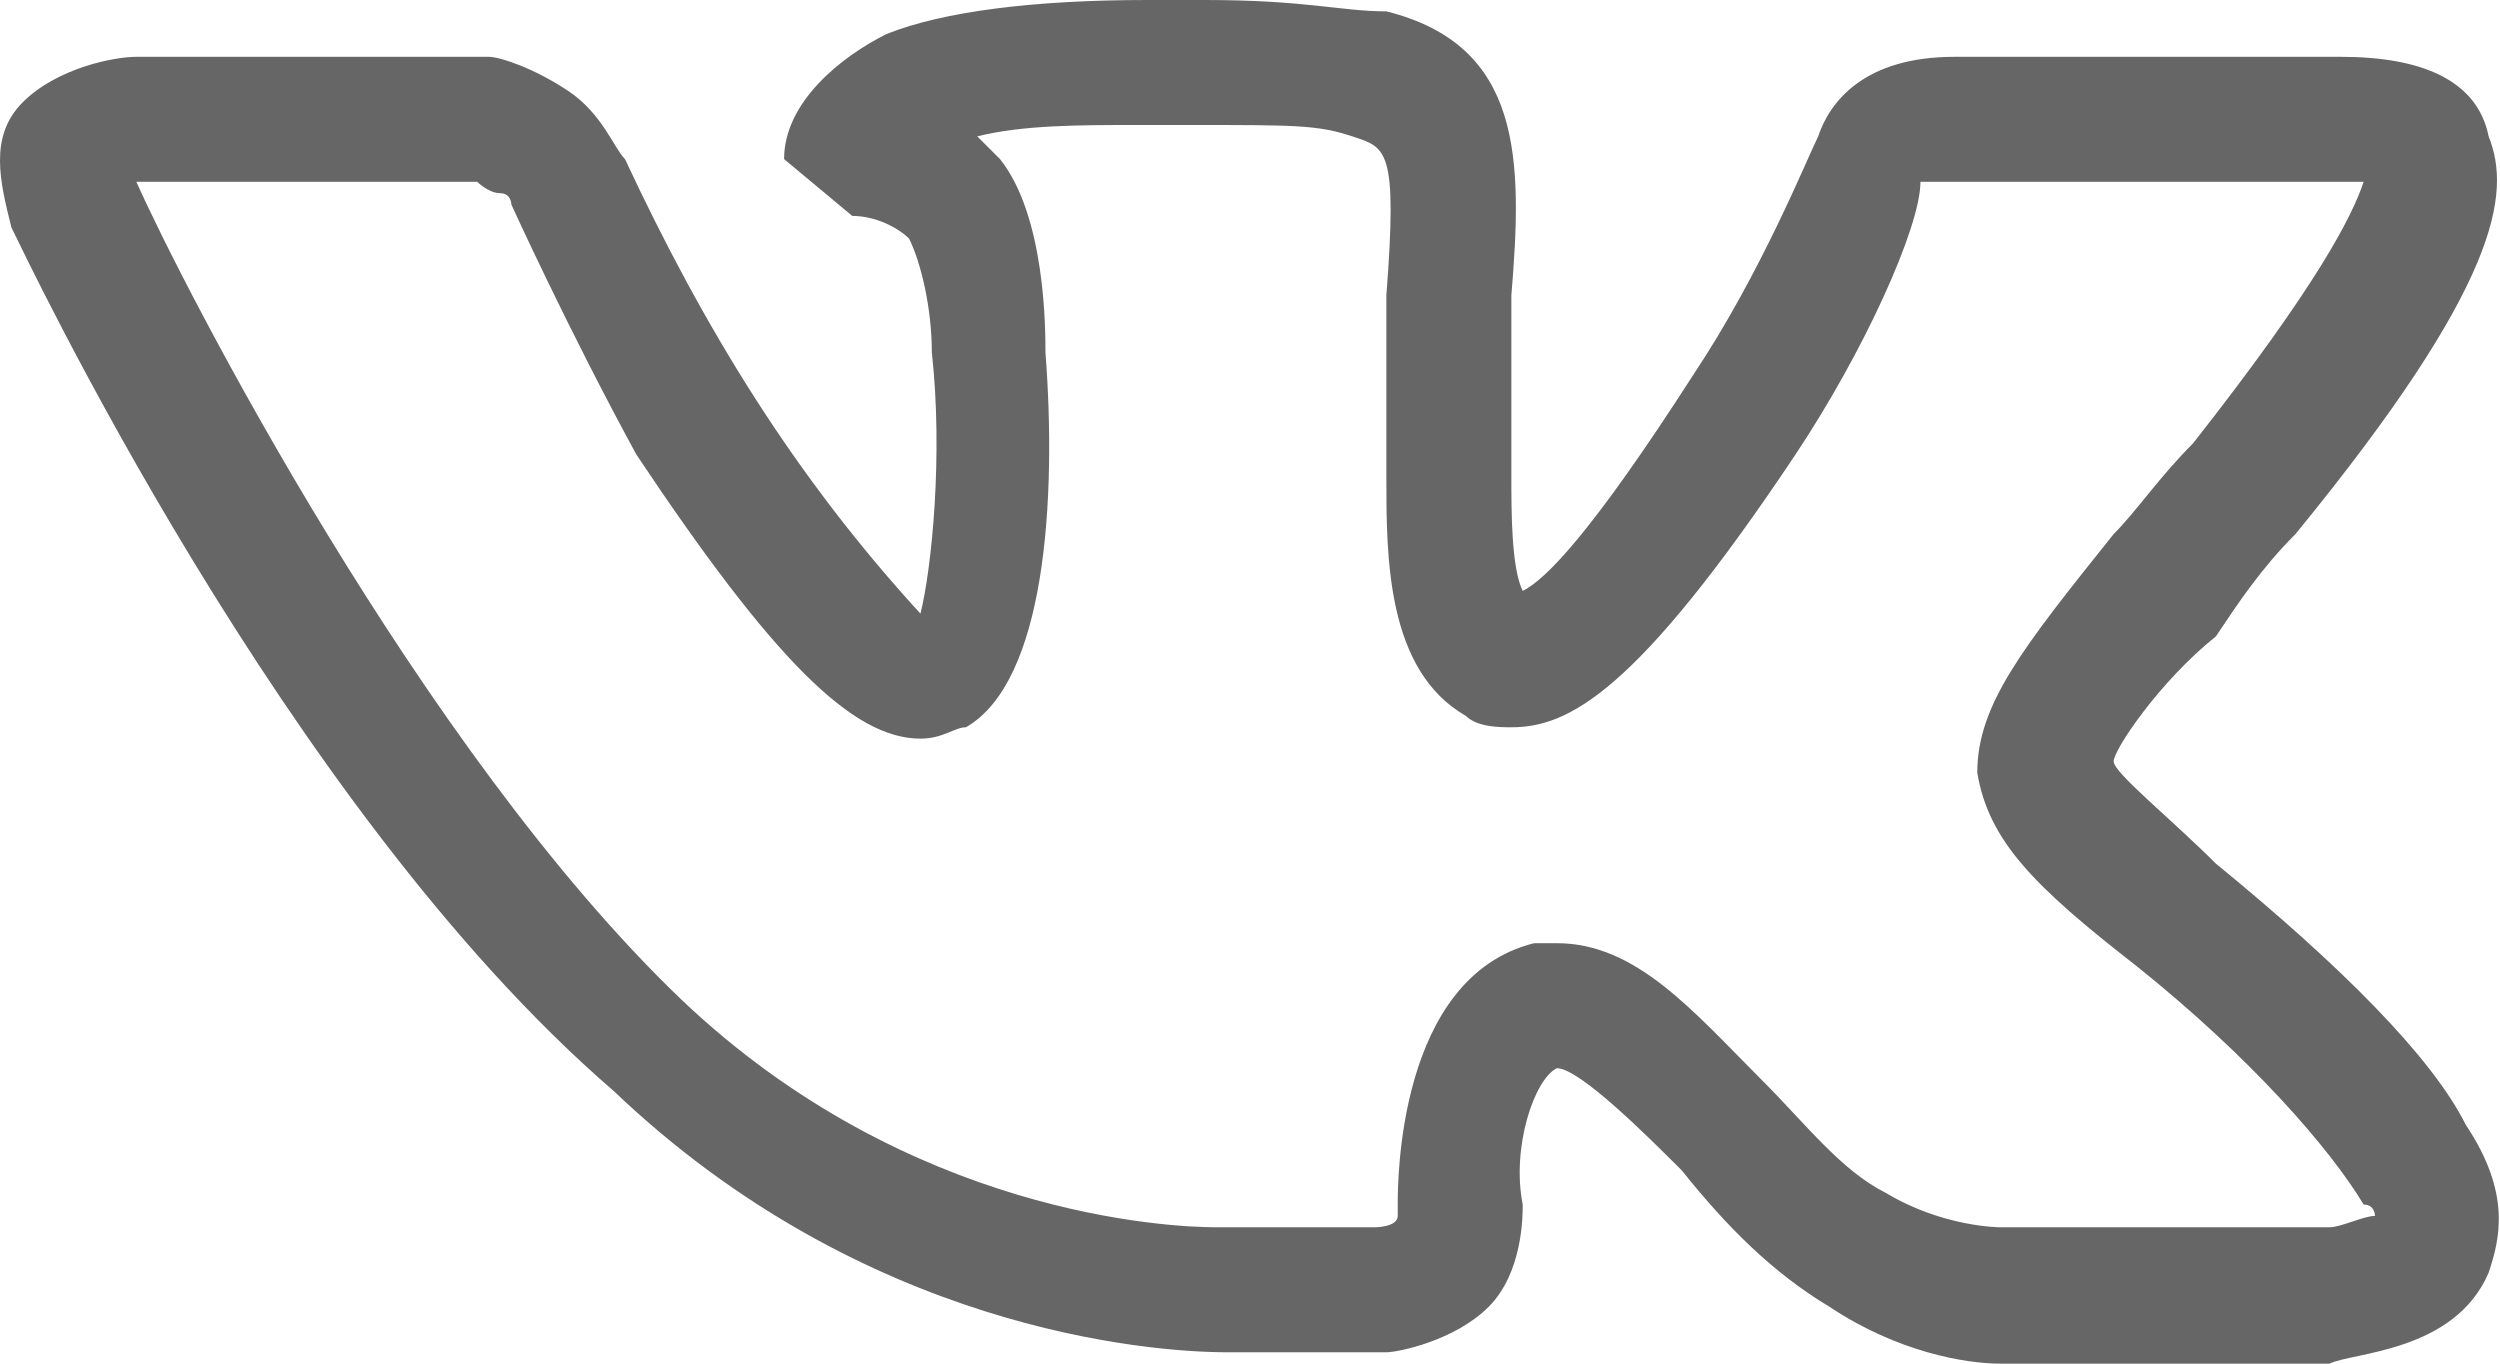
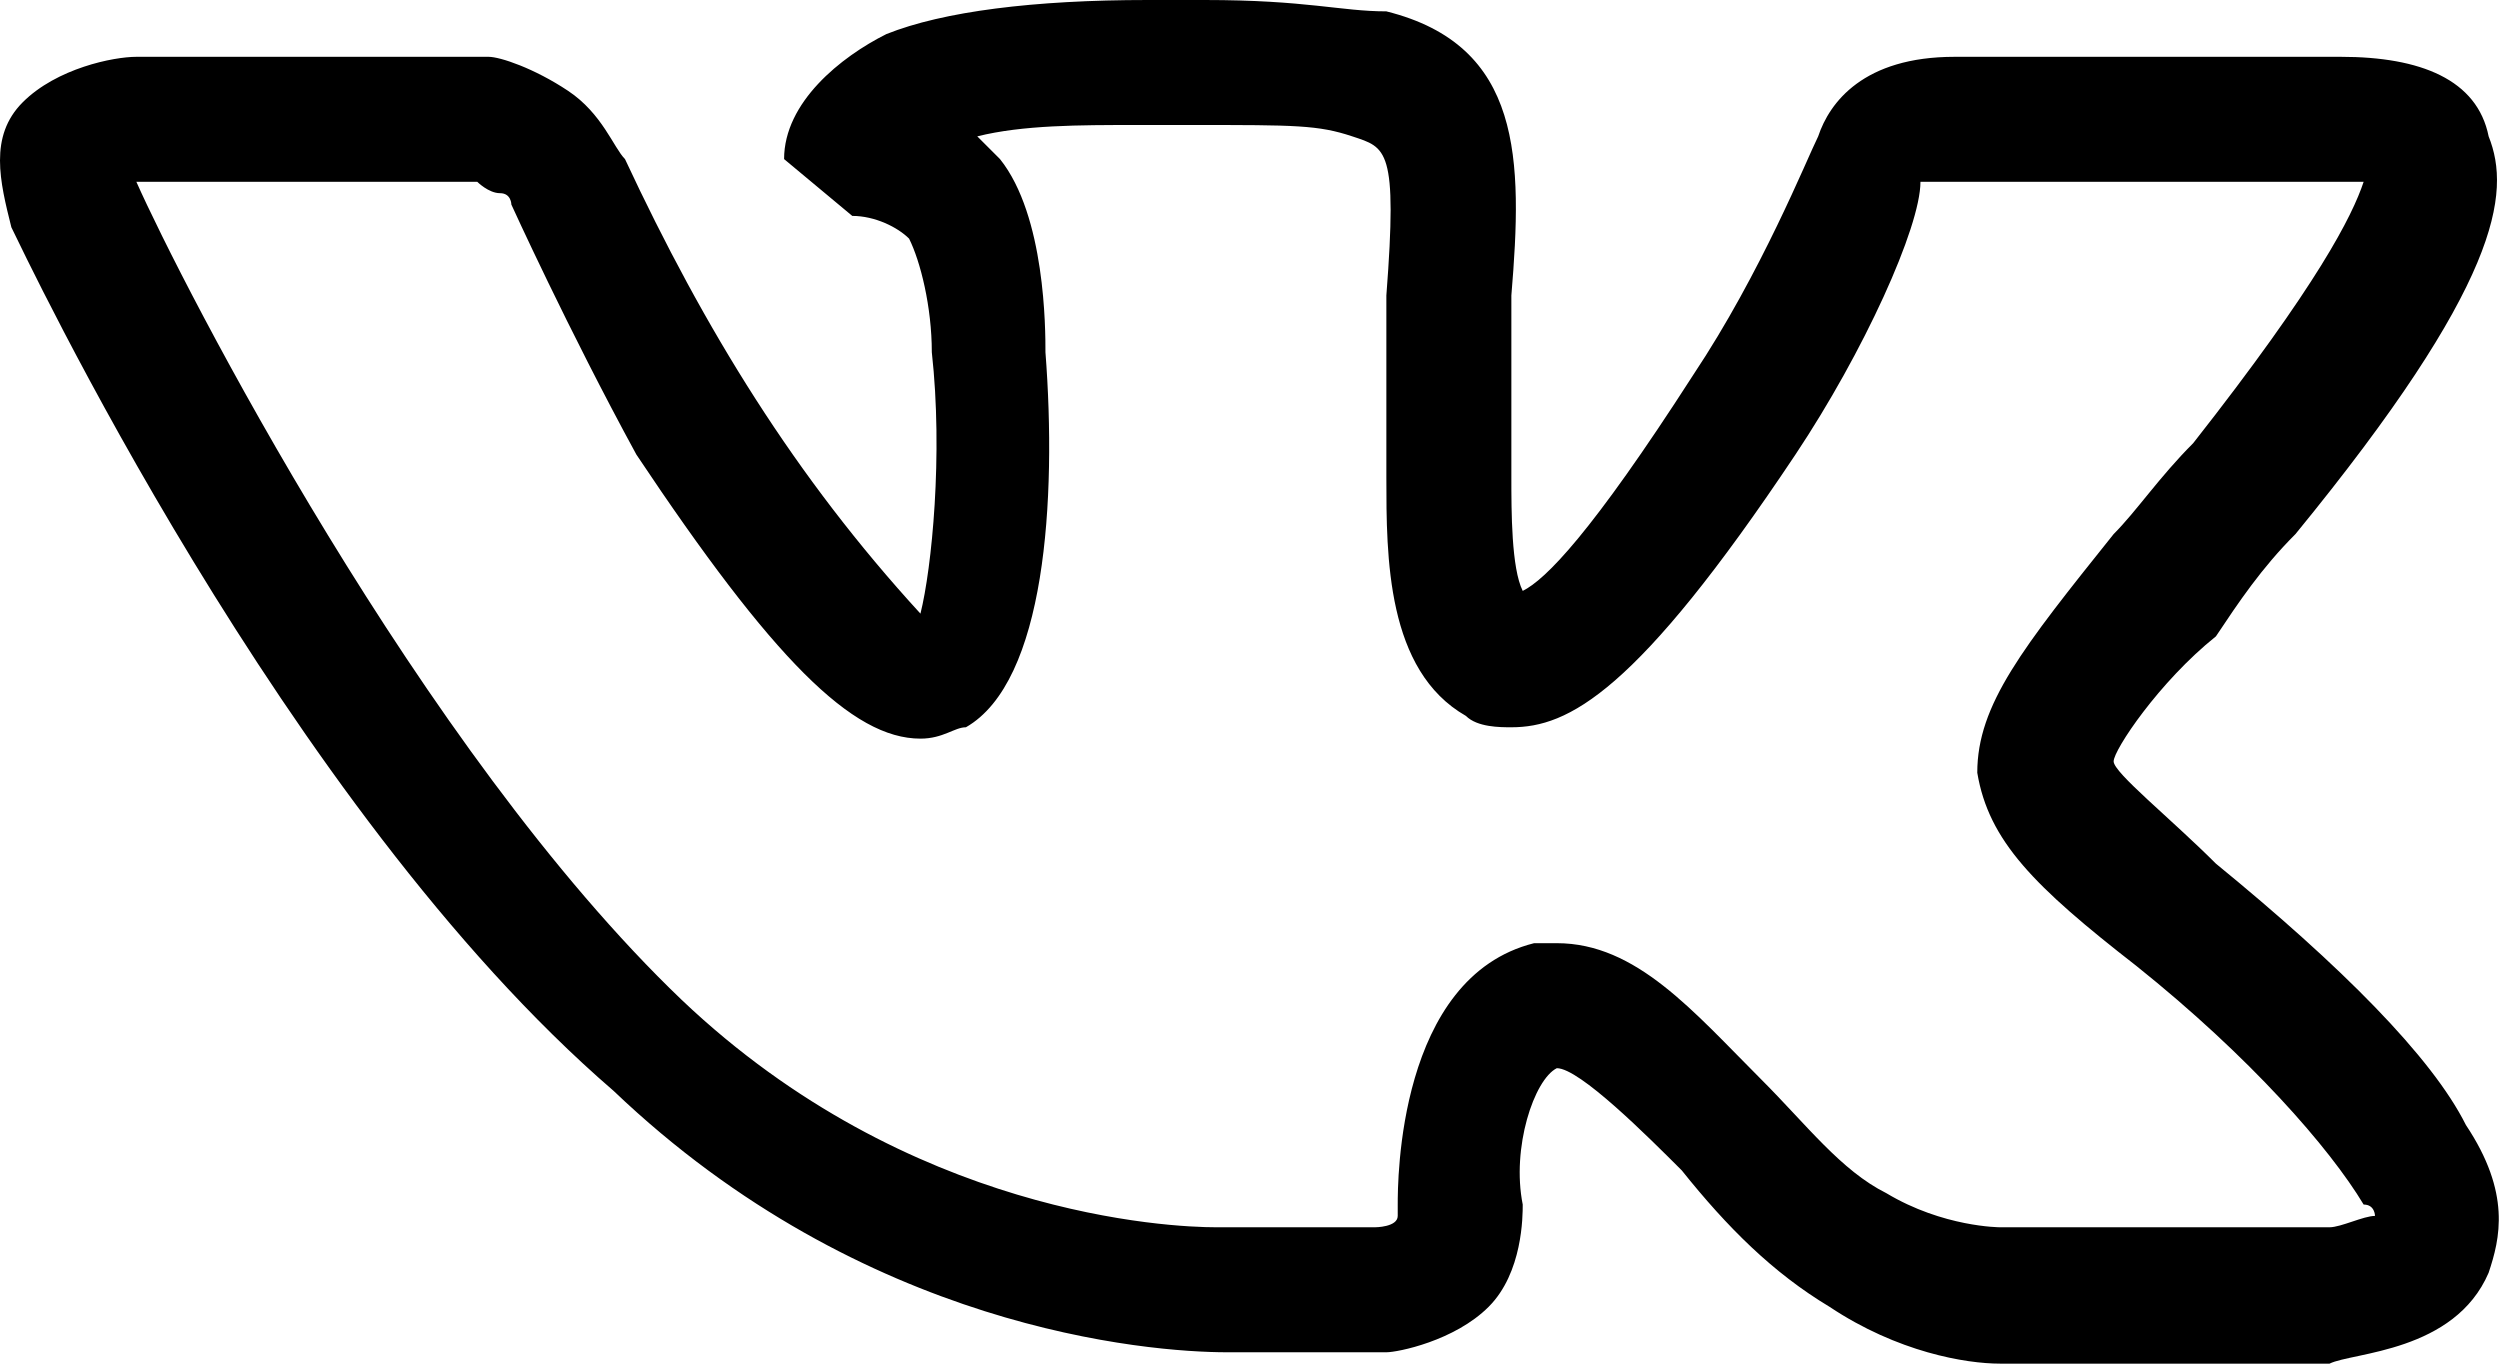
- <svg xmlns="http://www.w3.org/2000/svg" version="1.1" id="Layer_1" x="0px" y="0px" viewBox="0 0 22 12" style="enable-background:new 0 0 22 12;" xml:space="preserve" fill="#666666">
+ <svg xmlns="http://www.w3.org/2000/svg" version="1.1" id="Layer_1" x="0px" y="0px" viewBox="0 0 22 12" style="enable-background:new 0 0 22 12;" xml:space="preserve">
  <path d="M17.6,12c-0.3,0-0.9-0.1-1.5-0.5c-0.5-0.3-0.9-0.7-1.3-1.2c-0.3-0.3-0.9-0.9-1.1-0.9c-0.2,0.1-0.4,0.7-0.3,1.2 c0,0.1,0,0.6-0.3,0.9c-0.3,0.3-0.8,0.4-0.9,0.4h-1.4c-0.7,0-3.2-0.2-5.4-2.3C2.5,7.1,0.2,2.2,0.1,2C0,1.6-0.1,1.2,0.2,0.9 s0.8-0.4,1-0.4h3.1c0.1,0,0.4,0.1,0.7,0.3C5.3,1,5.4,1.3,5.5,1.4c0.7,1.5,1.5,2.8,2.6,4C8.2,5,8.3,4,8.2,3.1c0-0.4-0.1-0.8-0.2-1 C7.9,2,7.7,1.9,7.5,1.9L6.9,1.4c0-0.5,0.5-0.9,0.9-1.1C8.3,0.1,9.1,0,10.1,0h0.5c0.9,0,1.2,0.1,1.6,0.1c1.2,0.3,1.2,1.3,1.1,2.5v1.6 c0,0.3,0,0.8,0.1,1c0.2-0.1,0.6-0.5,1.5-1.9c0.6-0.9,1-1.9,1.1-2.1c0.1-0.3,0.4-0.7,1.2-0.7h3.4c0.7,0,1.2,0.2,1.3,0.7 c0.2,0.5,0.1,1.3-1.7,3.5c-0.3,0.3-0.5,0.6-0.7,0.9c-0.5,0.4-0.9,1-0.9,1.1s0.5,0.5,0.9,0.9c1.1,0.9,1.9,1.7,2.2,2.3 c0.4,0.6,0.3,1,0.2,1.3c-0.3,0.7-1.2,0.7-1.4,0.8h-2.8C17.7,12,17.6,12,17.6,12z M13.7,8.3c0.7,0,1.2,0.6,1.8,1.2 c0.4,0.4,0.7,0.8,1.1,1c0.5,0.3,1,0.3,1,0.3h2.9c0.1,0,0.3-0.1,0.4-0.1c0,0,0-0.1-0.1-0.1c-0.3-0.5-1-1.3-2-2.1 c-0.9-0.7-1.3-1.1-1.4-1.7c0-0.6,0.4-1.1,1.2-2.1c0.2-0.2,0.4-0.5,0.7-0.8c1.1-1.4,1.4-2,1.5-2.3h-3.9c0,0.4-0.5,1.5-1.1,2.4 c-1.4,2.1-2,2.4-2.5,2.4c-0.1,0-0.3,0-0.4-0.1c-0.7-0.4-0.7-1.4-0.7-2.1V3.9V2.6c0.1-1.3,0-1.3-0.3-1.4c-0.3-0.1-0.5-0.1-1.4-0.1H10 c-0.5,0-1,0-1.4,0.1l0.2,0.2c0.4,0.5,0.4,1.5,0.4,1.7c0.1,1.3,0,2.9-0.7,3.3c-0.1,0-0.2,0.1-0.4,0.1C7.5,6.5,6.8,5.8,5.6,4 C5,2.9,4.5,1.8,4.5,1.8s0-0.1-0.1-0.1S4.2,1.6,4.2,1.6H1.3H1.2c0.4,0.9,2.5,5,4.8,7.2c2,1.9,4.3,2,4.7,2h1.4c0,0,0.2,0,0.2-0.1v-0.1 c0-0.2,0-2,1.2-2.3C13.5,8.3,13.7,8.3,13.7,8.3z" />
</svg>
